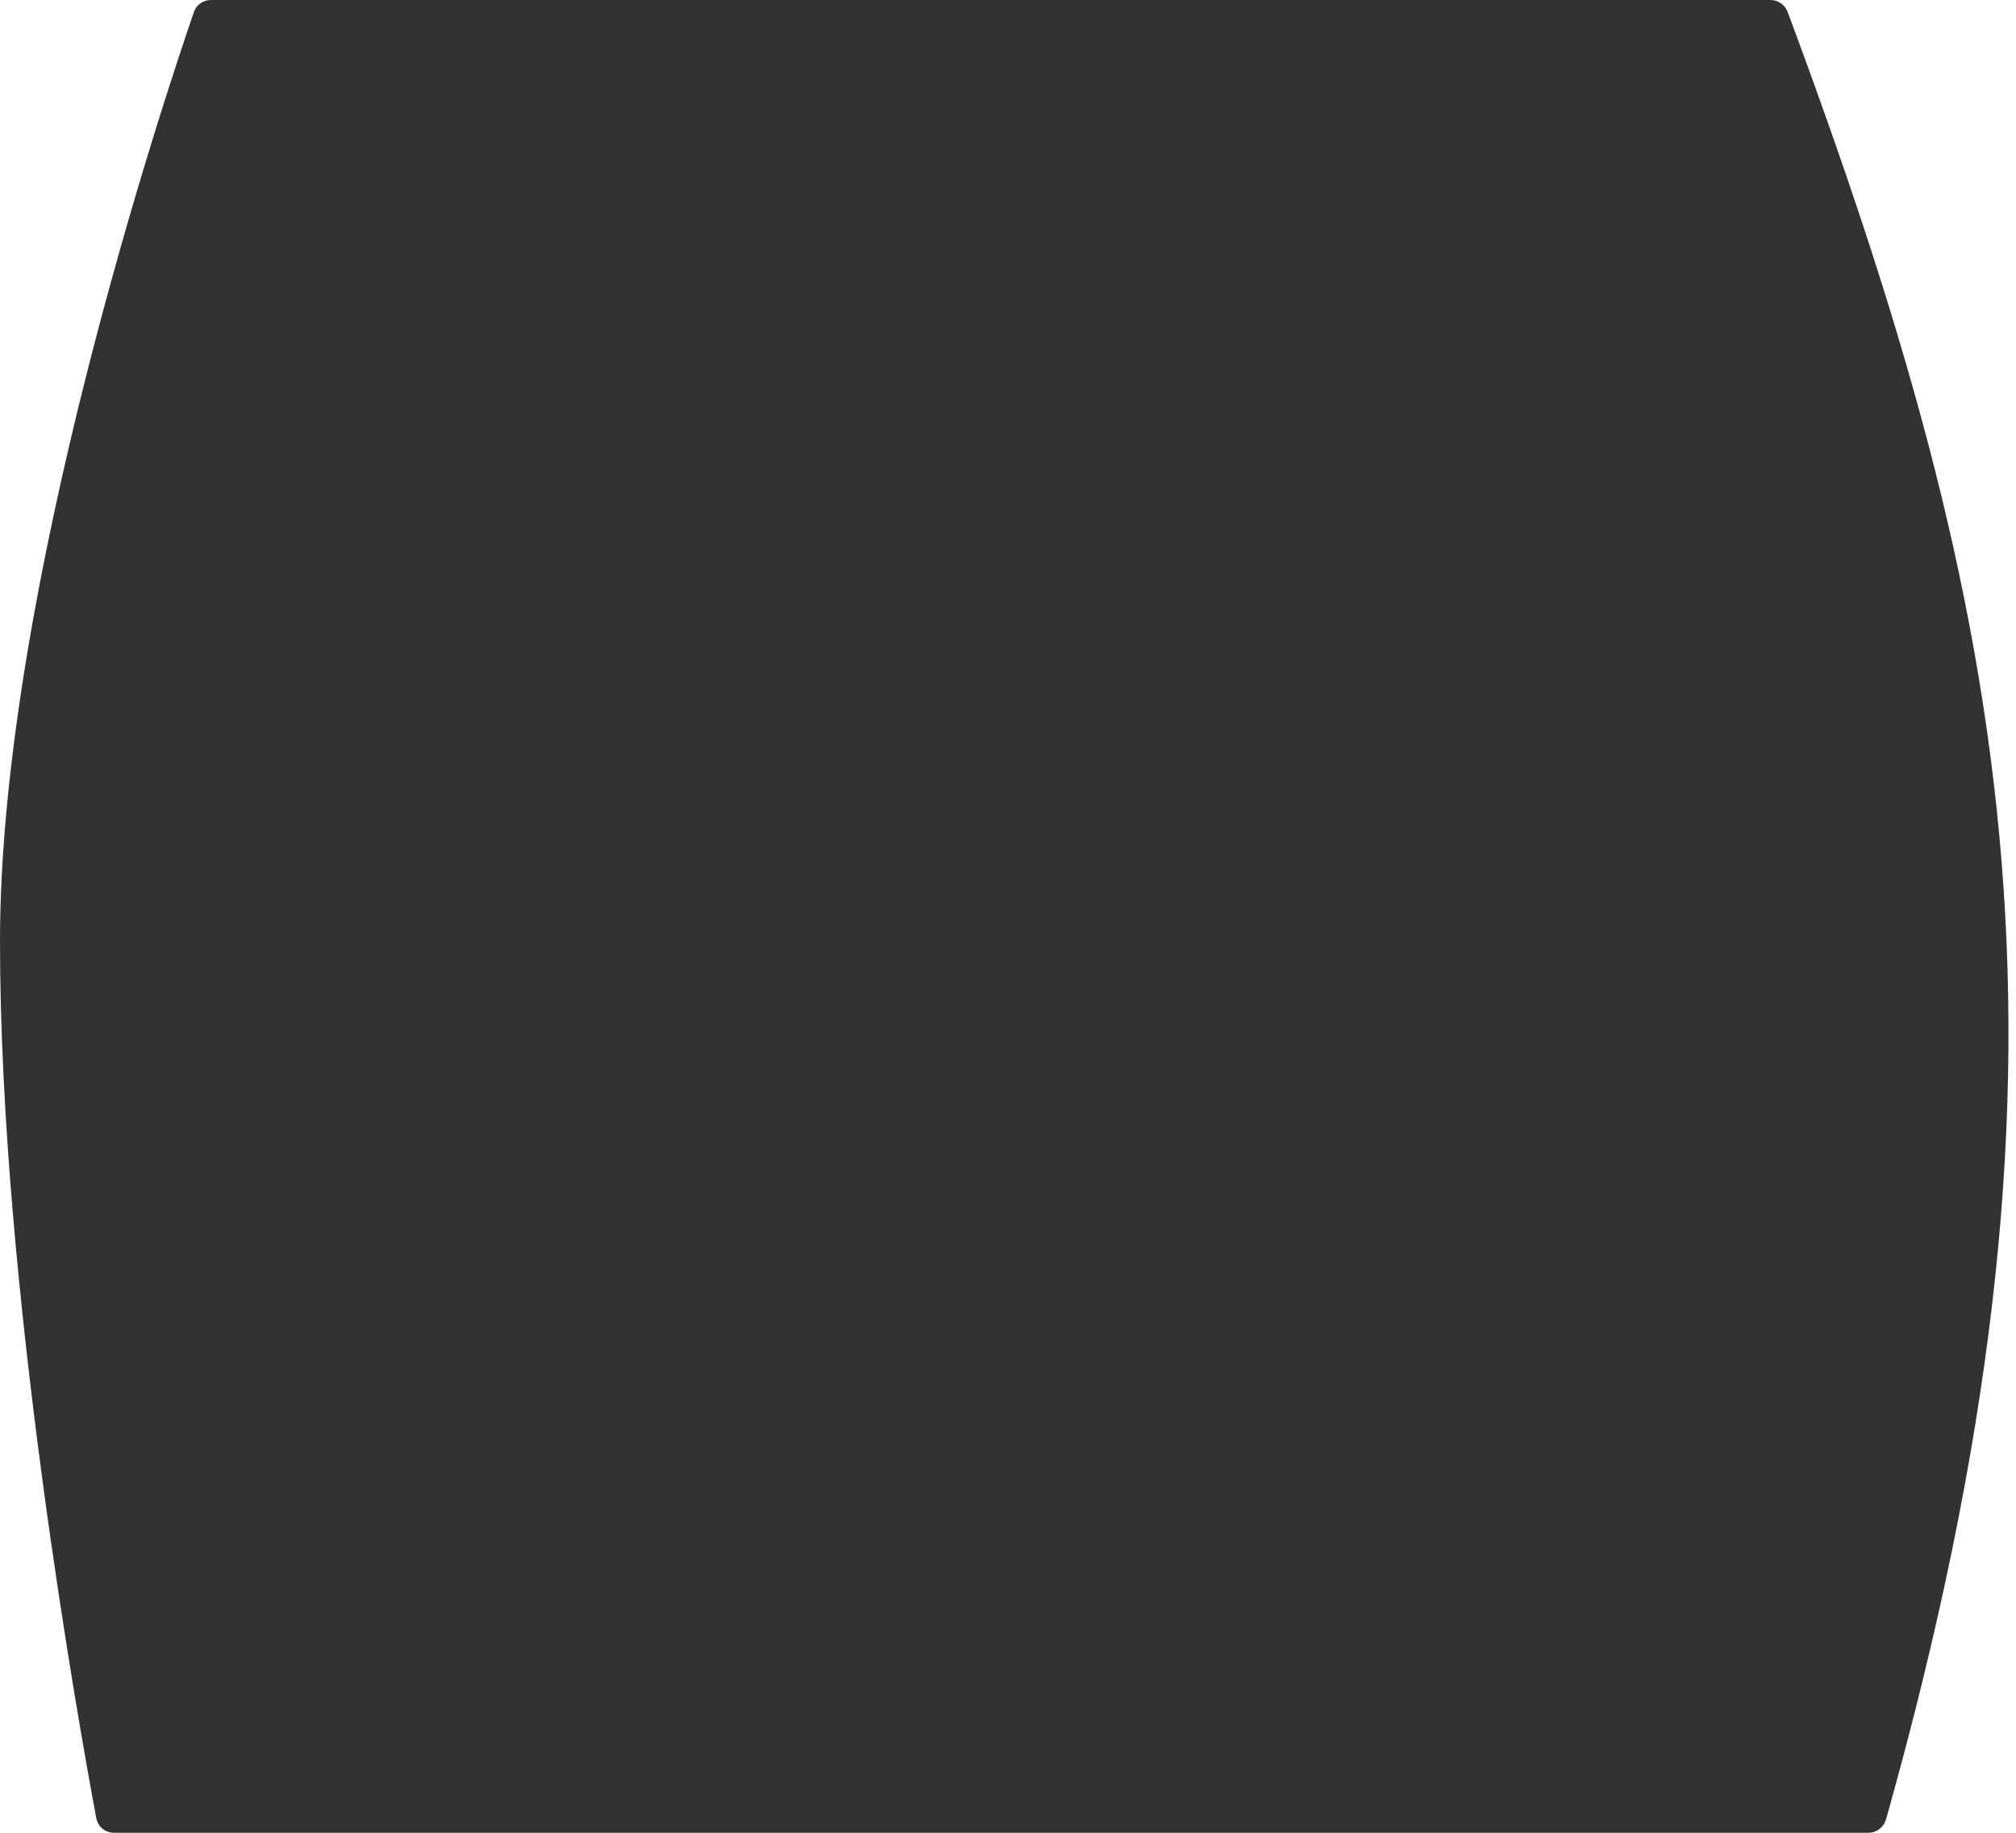
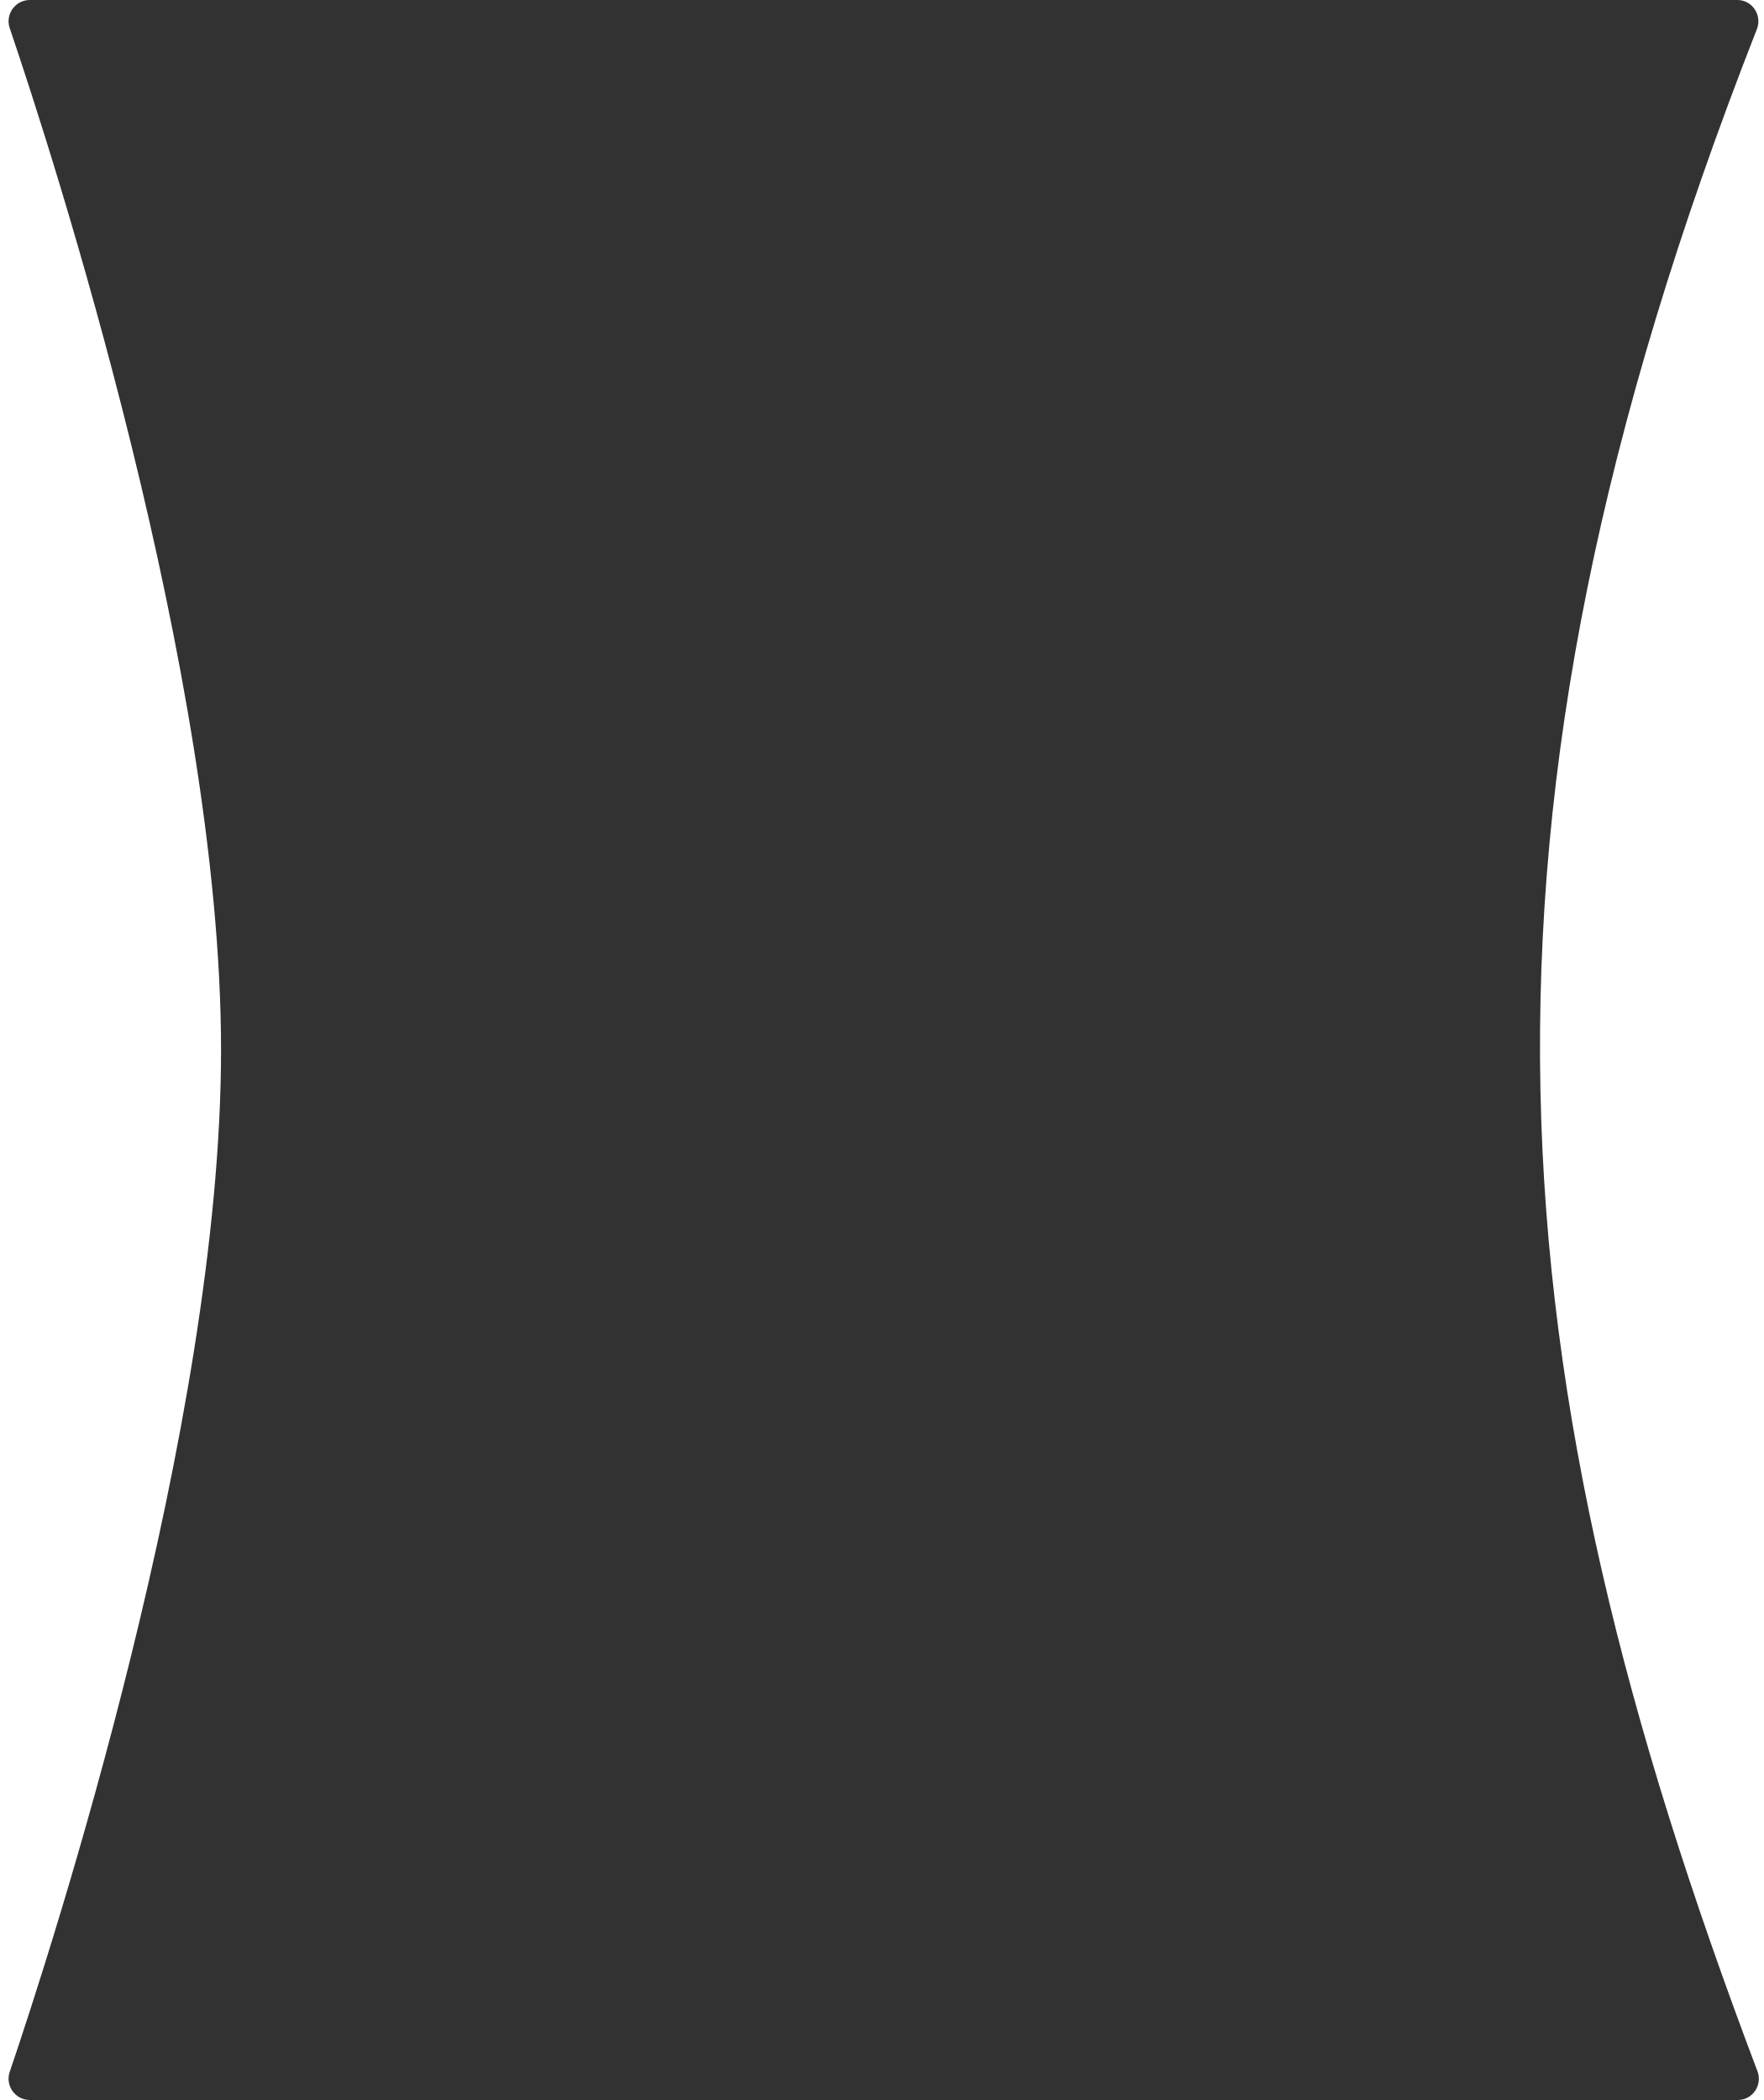
- <svg xmlns="http://www.w3.org/2000/svg" width="110" height="100" viewBox="0 0 110 100" fill="none">
-   <path d="M10.583 0.651C10.721 0.252 11.093 0 11.516 0H96.604C97.021 0 97.396 0.264 97.542 0.655C109.927 33.914 114.489 58.107 102.911 99.264C102.79 99.695 102.394 100 101.948 100H6.229C5.75 100 5.342 99.673 5.254 99.203C4.377 94.532 0 70.275 0 51.351C0 32.135 9.026 5.161 10.583 0.651Z" fill="#323232" />
+ <svg xmlns="http://www.w3.org/2000/svg" width="84" height="100" viewBox="0 0 84 100" fill="none">
+   <path d="M0.462 1.337C0.24 0.683 0.727 0 1.418 0H82.734C83.441 0 83.92 0.727 83.662 1.385C68.69 39.569 71.137 65.483 83.689 98.632C83.937 99.289 83.456 100 82.754 100H1.418C0.727 100 0.24 99.317 0.462 98.663C2.493 92.68 10.526 67.888 10.526 50C10.526 32.112 2.493 7.32 0.462 1.337Z" fill="#323232" />
</svg>
